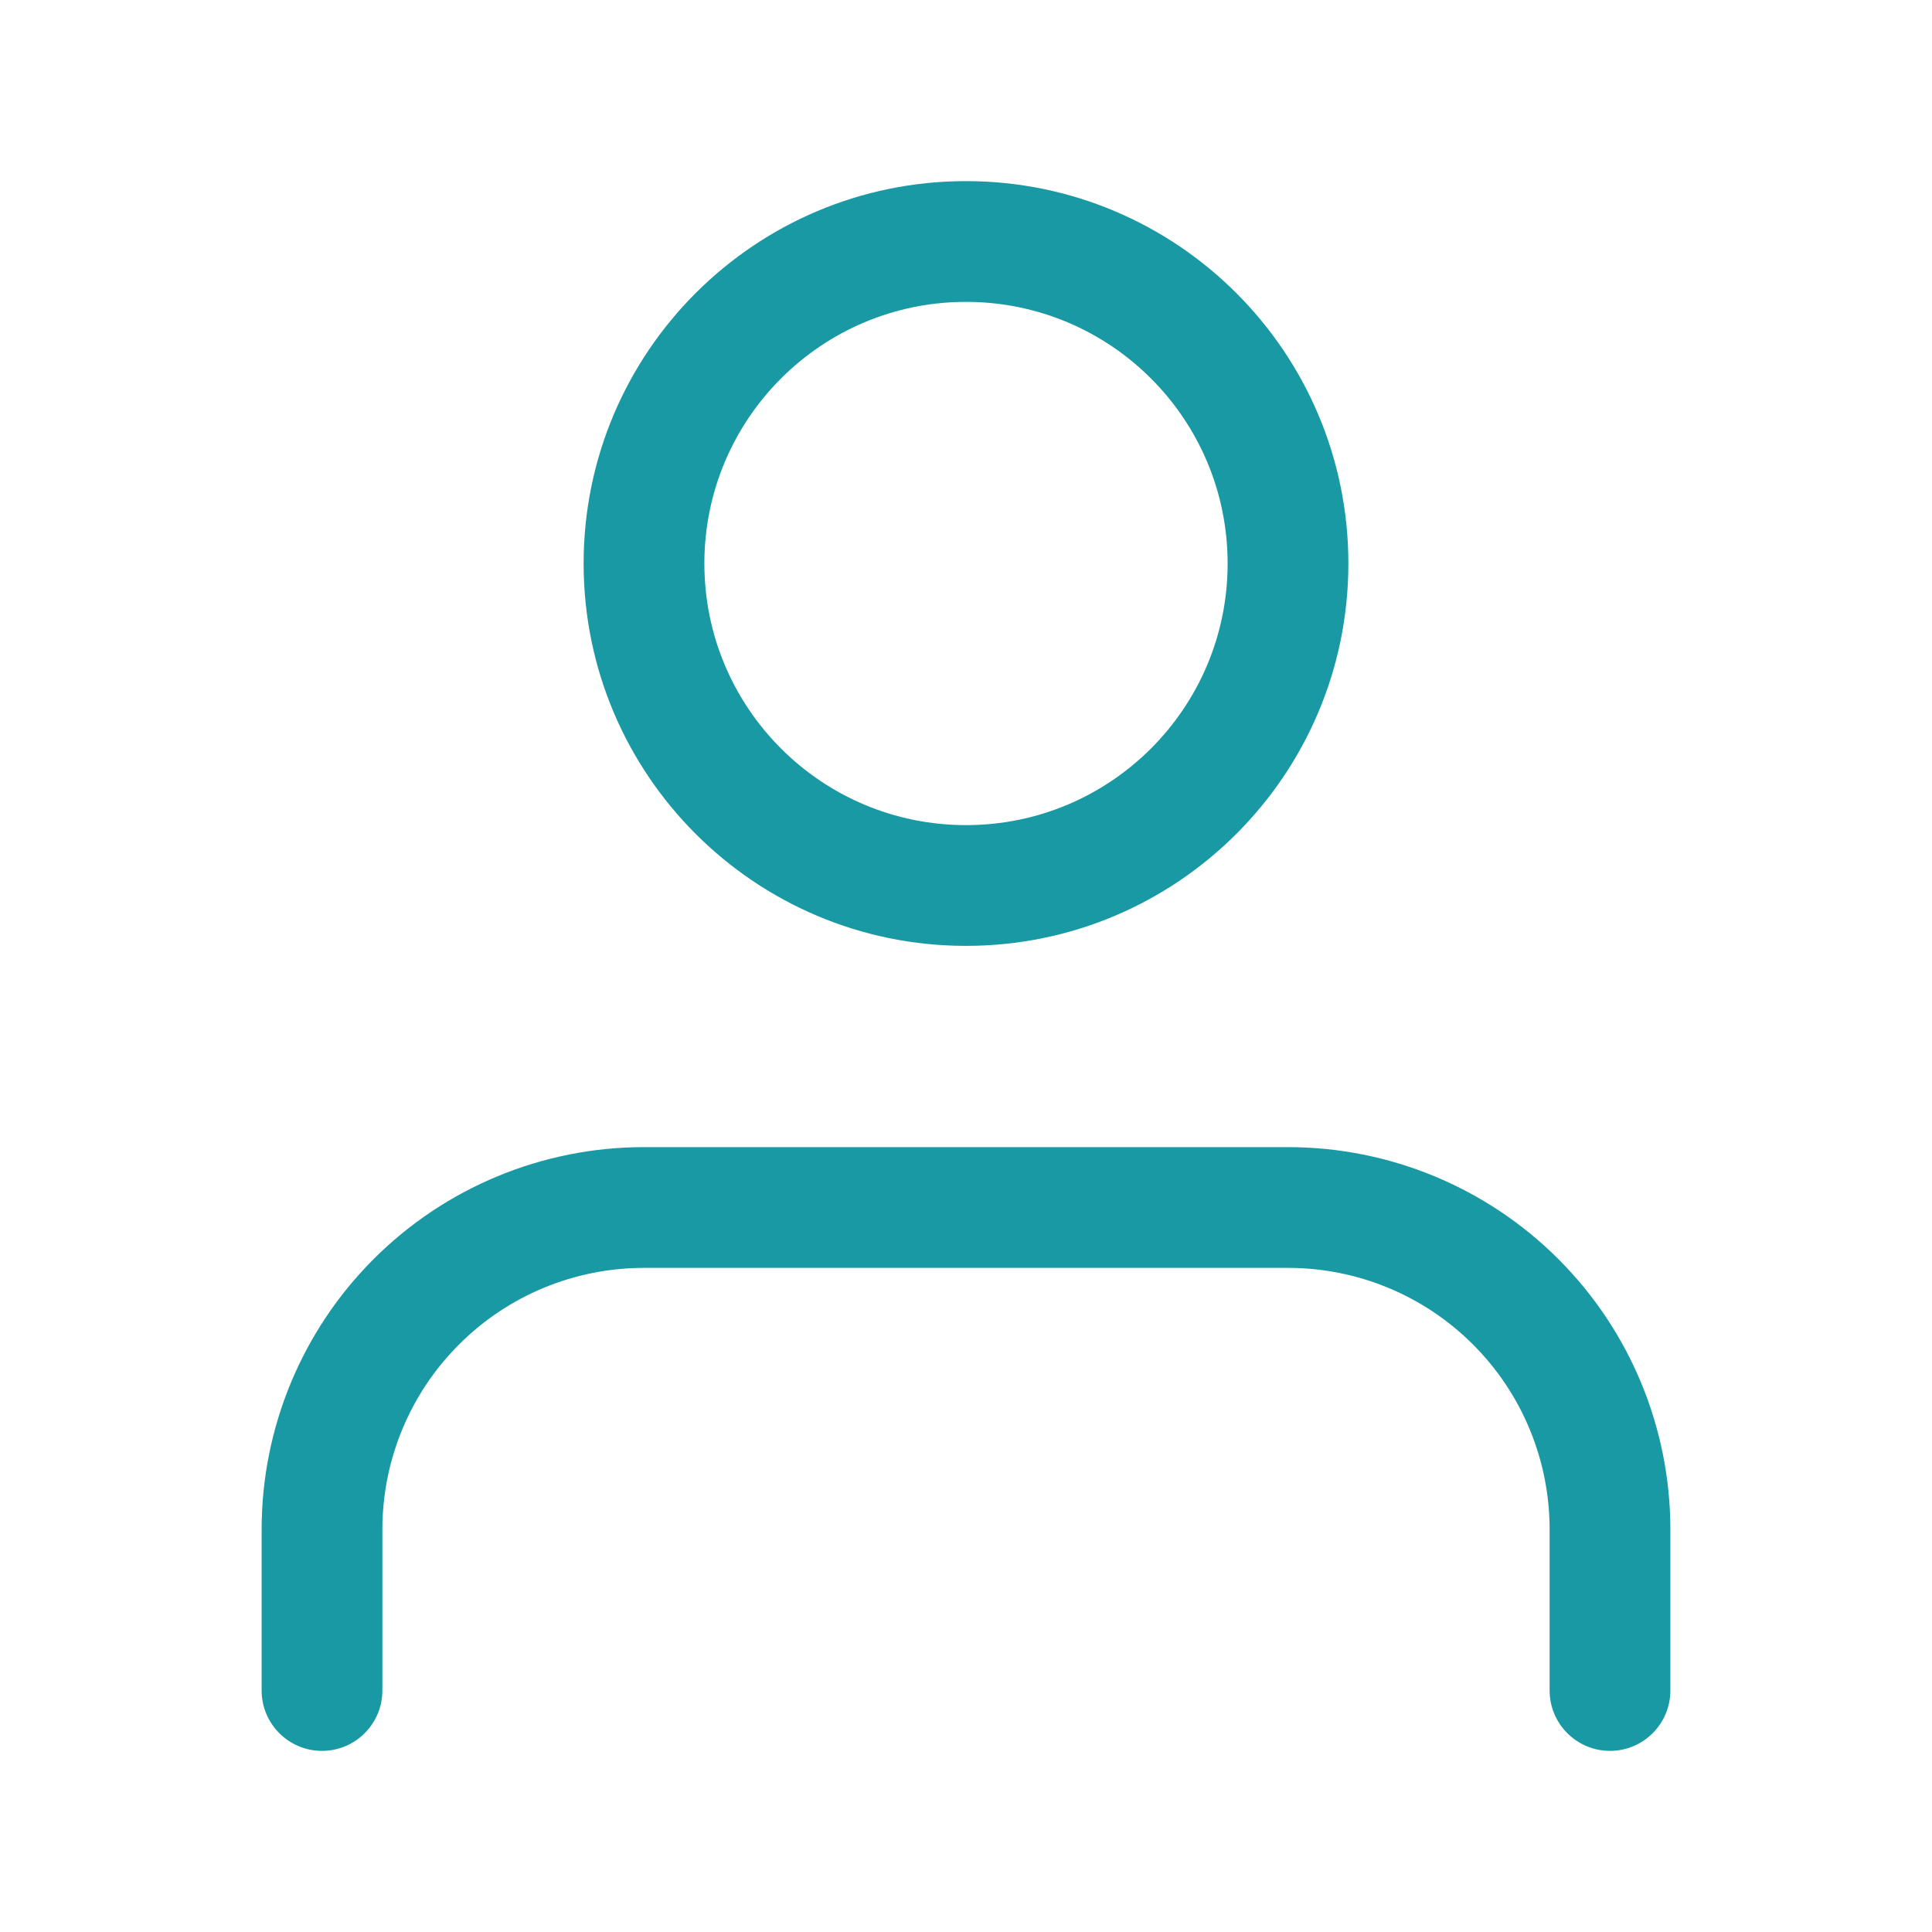
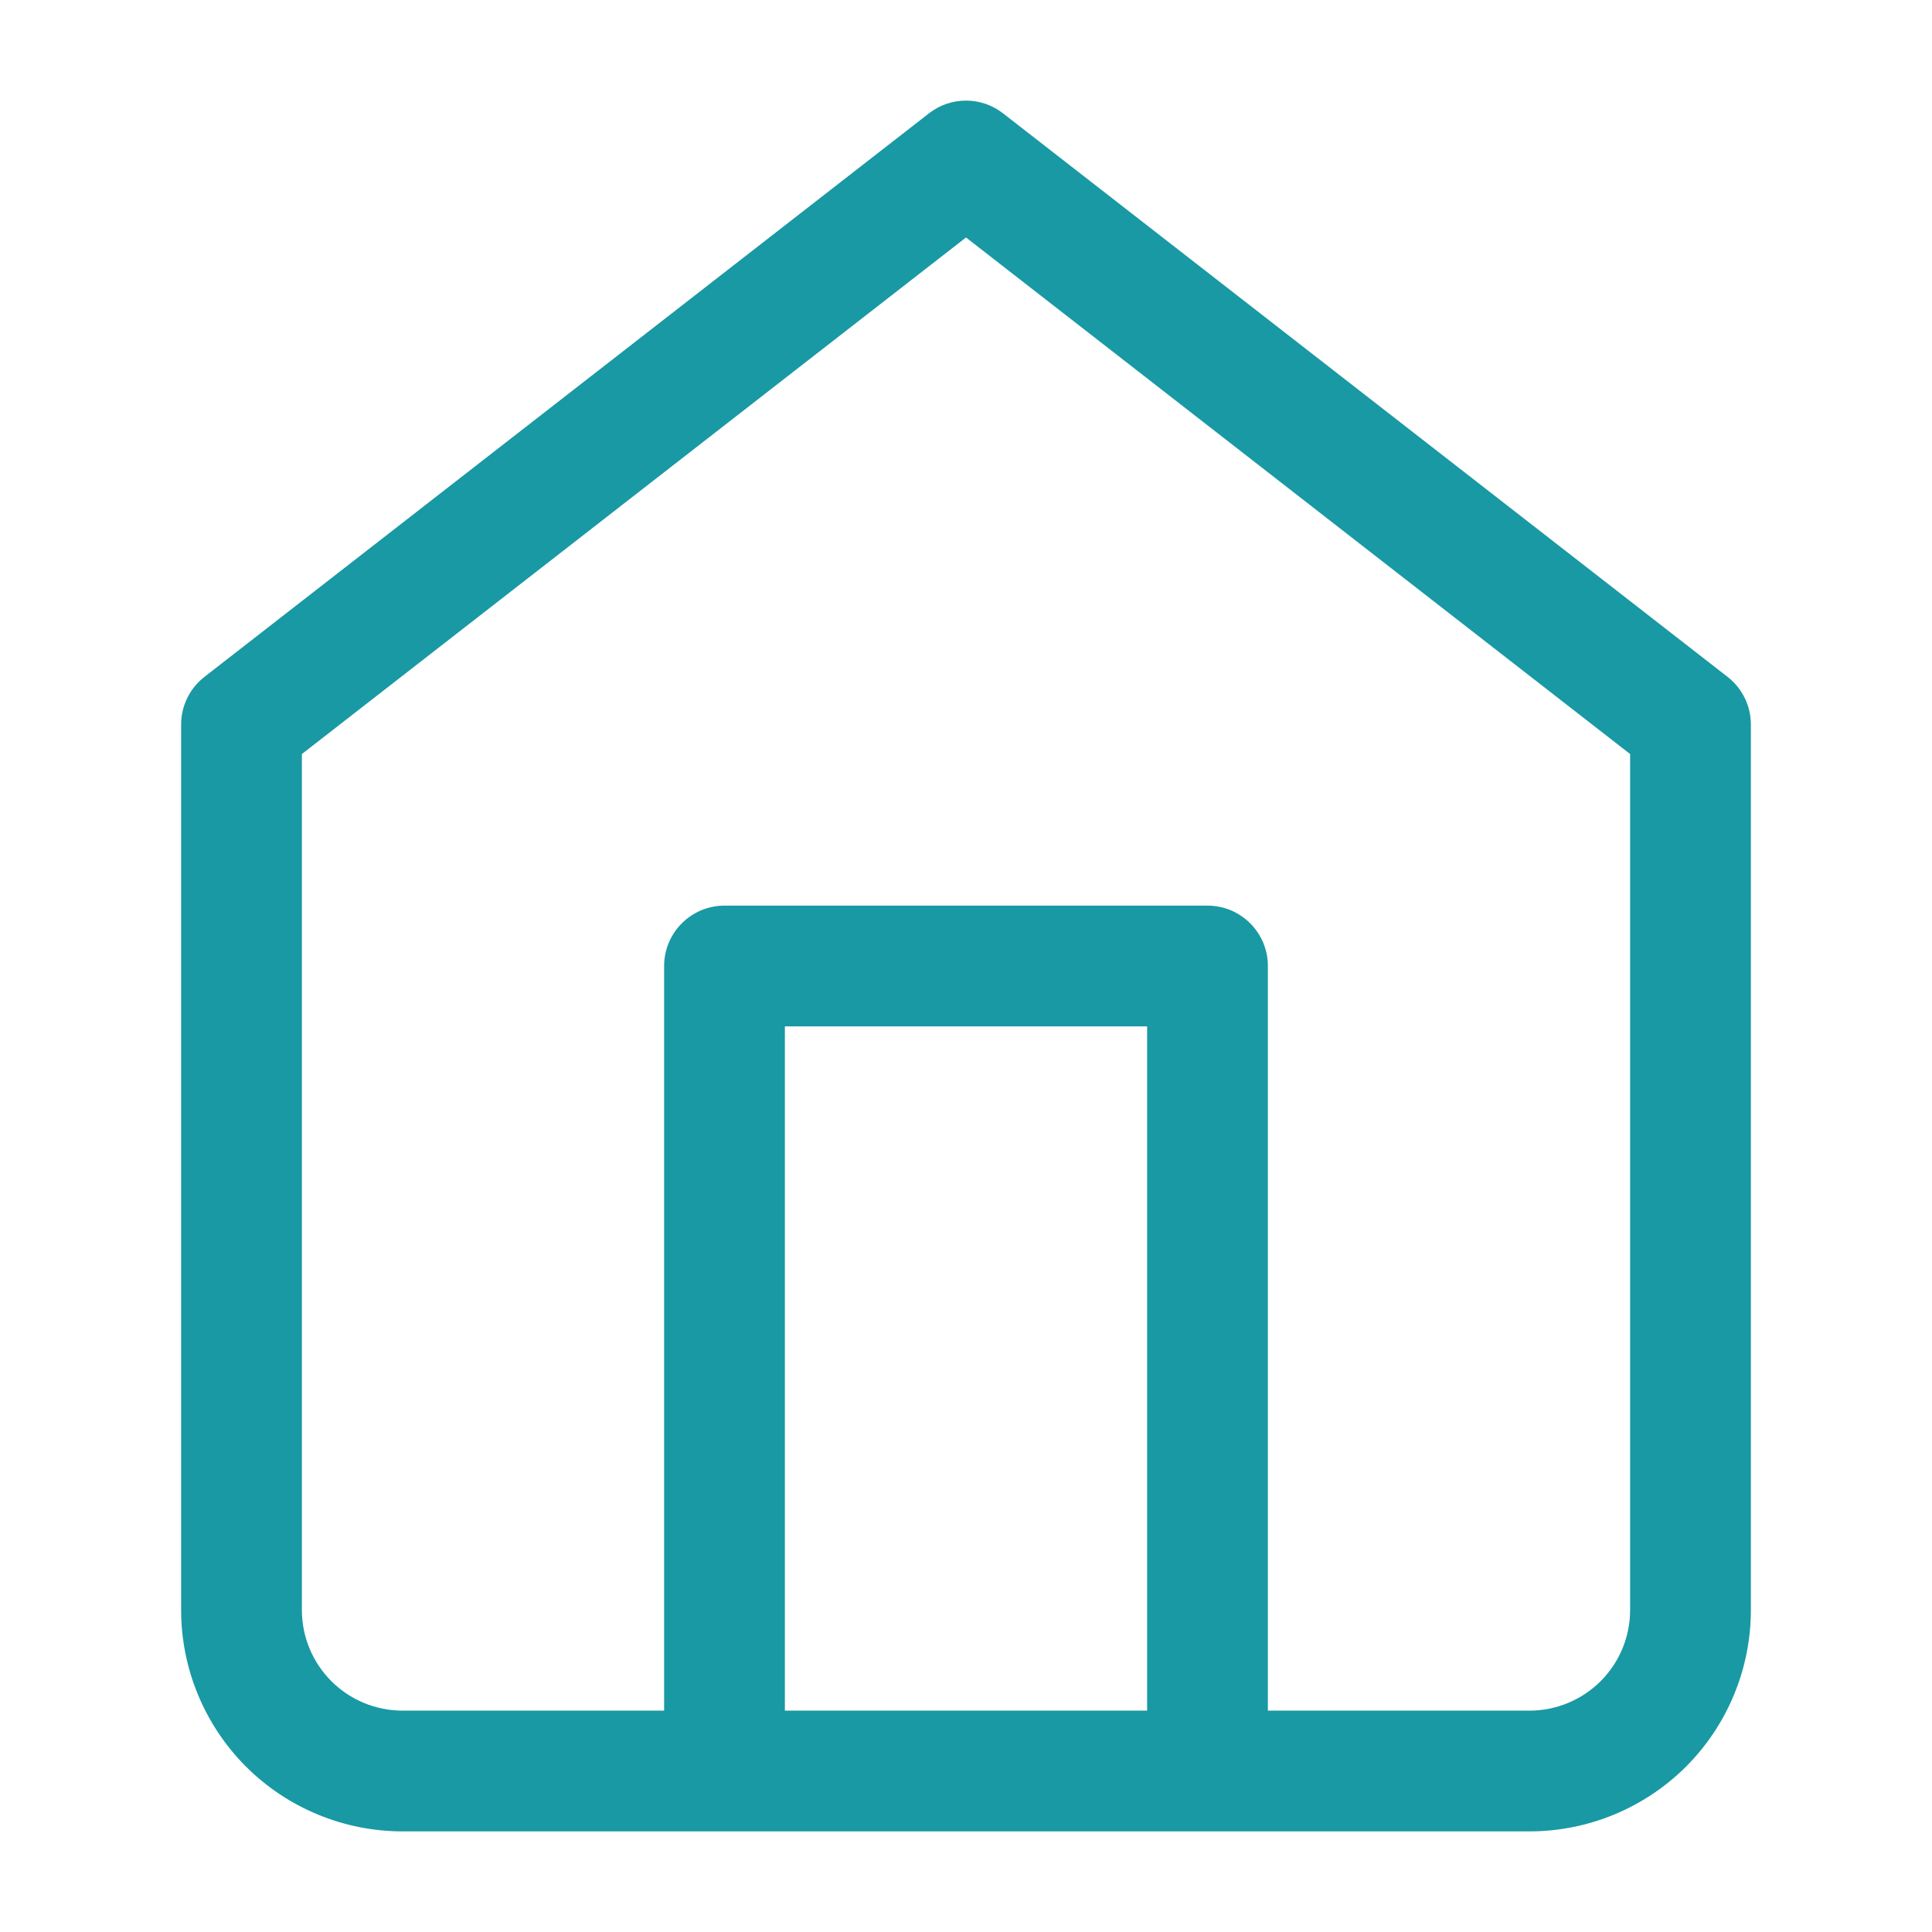
<svg xmlns="http://www.w3.org/2000/svg" width="24" height="24" viewBox="0 0 24 24">
  <g transform="translate(0 0)">
-     <g transform="translate(3.25 2.25)">
-       <path d="M4.75 12C3.49 12 2.282 12.5 1.391 13.391C0.5 14.282 0 15.49 0 16.75L0 18.75C0 19.164 0.336 19.5 0.75 19.5C1.164 19.5 1.5 19.164 1.5 18.75L1.5 16.75C1.5 15.888 1.842 15.061 2.452 14.452C3.061 13.842 3.888 13.5 4.75 13.5L12.75 13.5C13.612 13.5 14.439 13.842 15.048 14.452C15.658 15.061 16 15.888 16 16.75L16 18.75C16 19.164 16.336 19.5 16.75 19.5C17.164 19.5 17.5 19.164 17.5 18.75L17.5 16.75C17.5 15.49 17 14.282 16.109 13.391C15.218 12.5 14.01 12 12.75 12L4.75 12Z M5.5 4.75C5.5 2.955 6.955 1.5 8.75 1.5C10.545 1.5 12 2.955 12 4.75C12 6.545 10.545 8 8.75 8C6.955 8 5.5 6.545 5.5 4.75Z M8.75 0C6.127 0 4 2.127 4 4.75C4 7.373 6.127 9.5 8.75 9.5C11.373 9.5 13.5 7.373 13.5 4.75C13.5 2.127 11.373 0 8.75 0Z" fill="#1999A4" fill-rule="evenodd" />
+     <g transform="translate(2.25 1.25)">
+       <path d="M10.21 0.158C9.94 -0.053 9.56 -0.053 9.29 0.158L0.29 7.158C0.107 7.3 0 7.519 0 7.75L0 18.75C0 19.479 0.29 20.179 0.805 20.695C1.321 21.21 2.021 21.5 2.75 21.5L16.75 21.5C17.479 21.5 18.179 21.21 18.695 20.695C19.21 20.179 19.5 19.479 19.5 18.75L19.5 7.75C19.5 7.519 19.393 7.3 19.21 7.158L10.21 0.158Z M12 20L7.5 20L7.5 11.5L12 11.5L12 20Z M13.5 20L13.5 10.75C13.5 10.336 13.164 10 12.75 10L6.75 10C6.336 10 6 10.336 6 10.75L6 20L2.75 20C2.418 20 2.101 19.868 1.866 19.634C1.632 19.399 1.5 19.082 1.5 18.75L1.5 8.117L9.75 1.7L18 8.117L18 18.75C18 19.082 17.868 19.399 17.634 19.634C17.399 19.868 17.082 20 16.75 20L13.5 20Z" fill="#1999A4" fill-rule="evenodd" />
    </g>
  </g>
</svg>
